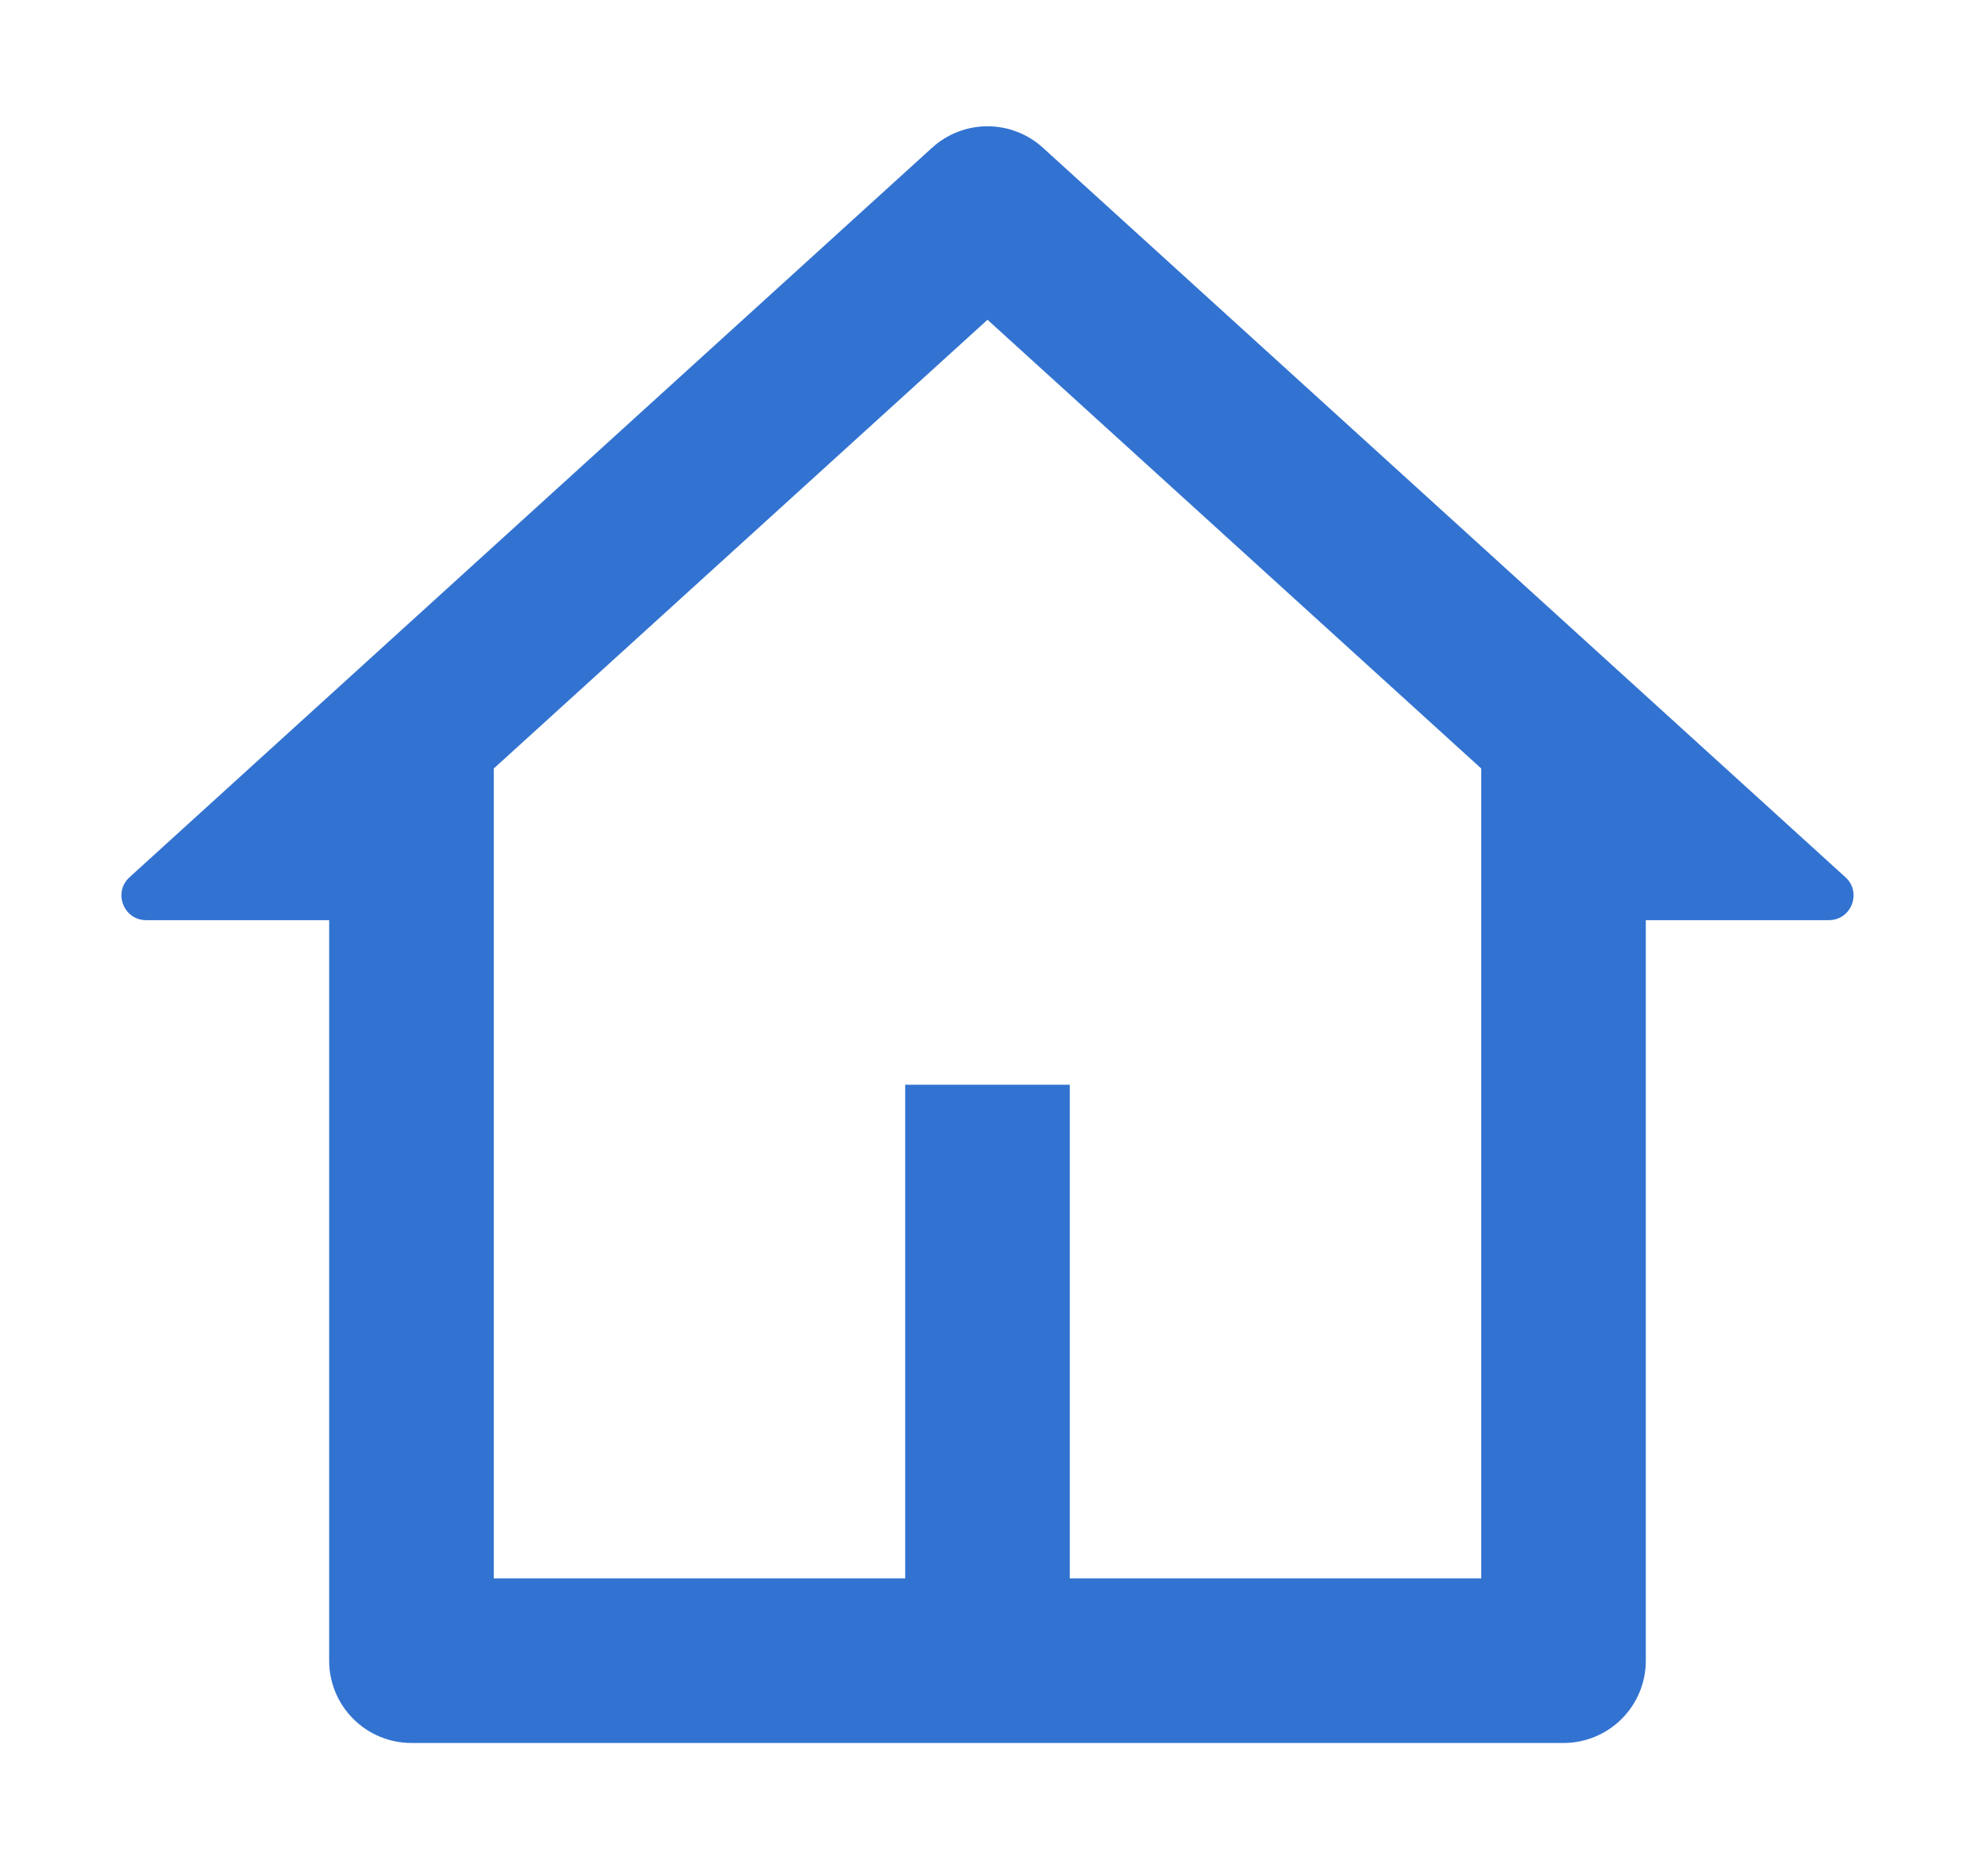
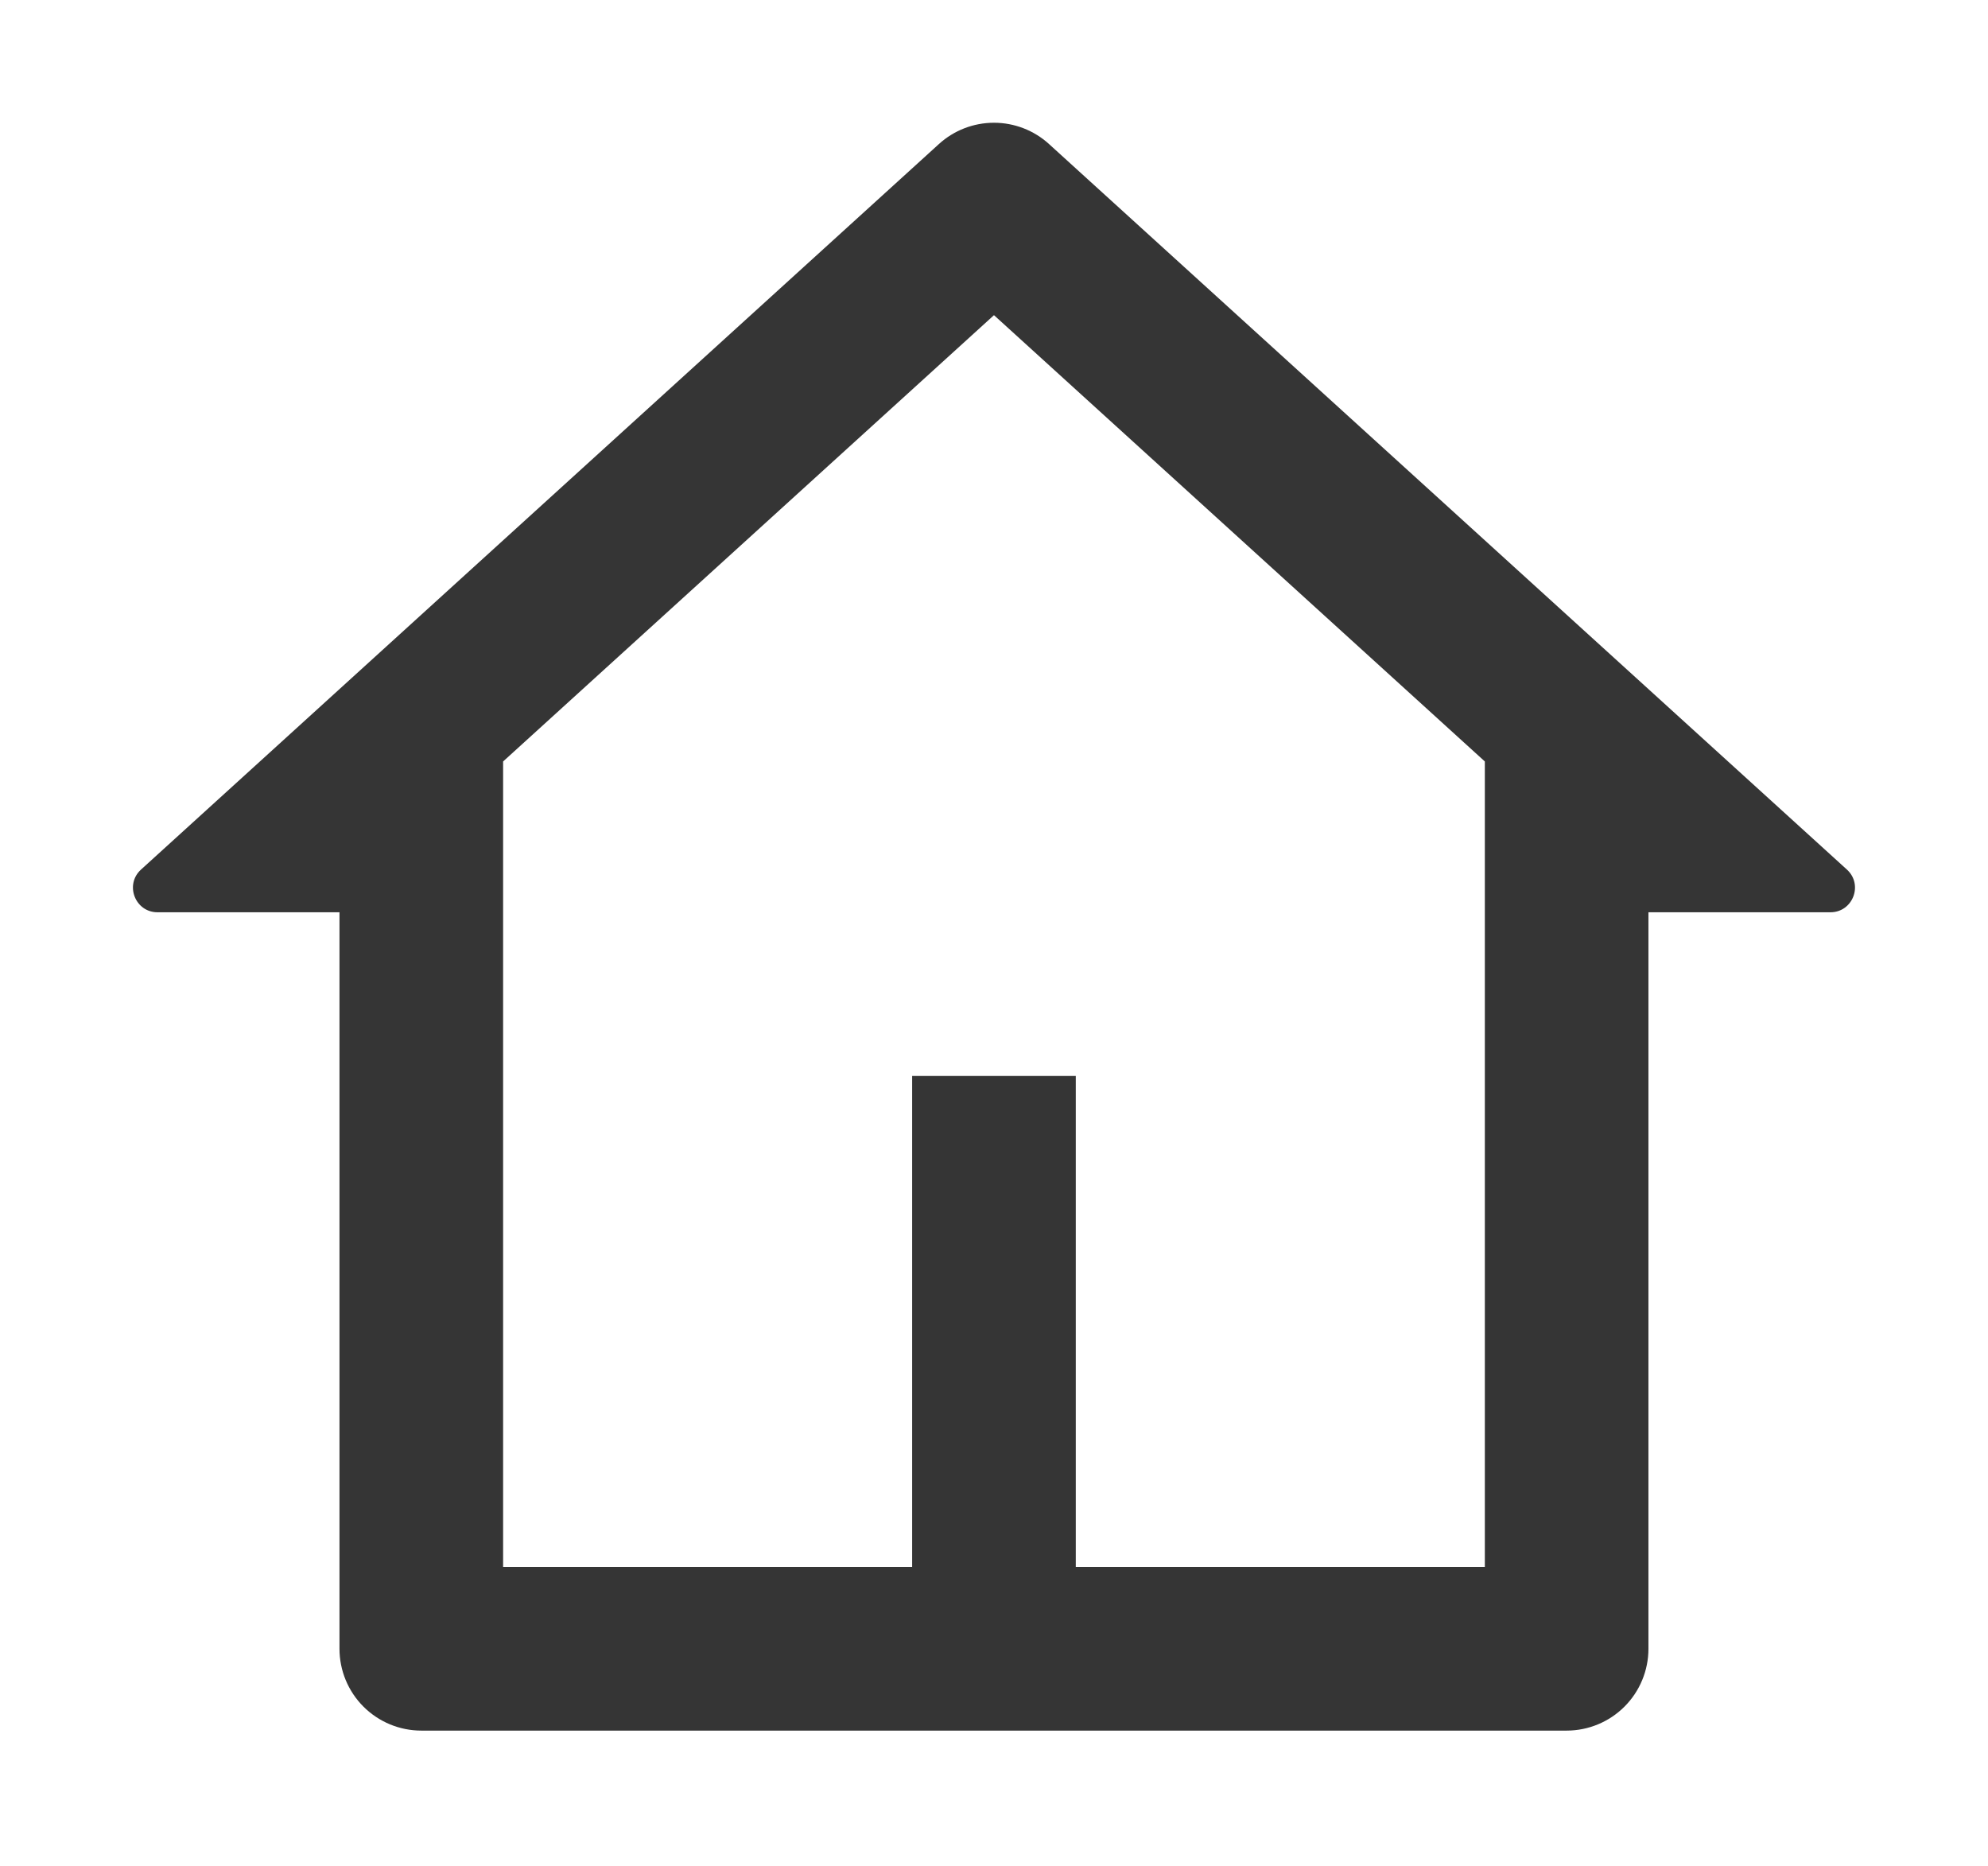
- <svg xmlns="http://www.w3.org/2000/svg" width="80" height="76" viewBox="0 0 80 76" fill="none">
-   <path d="M63.333 70.611H16.666C15.782 70.611 14.934 70.26 14.309 69.634C13.684 69.009 13.333 68.162 13.333 67.277V37.277H5.92C5.006 37.277 4.571 36.152 5.247 35.538L37.756 5.984C38.37 5.426 39.17 5.116 40 5.116C40.829 5.116 41.629 5.426 42.243 5.984L74.752 35.538C75.429 36.152 74.994 37.277 74.08 37.277H66.666V67.277C66.666 68.162 66.315 69.009 65.69 69.634C65.065 70.26 64.217 70.611 63.333 70.611ZM43.333 63.944H60V31.134L40 12.954L20 31.134V63.944H36.666V43.944H43.333V63.944Z" fill="#3273D1" />
+ <svg xmlns="http://www.w3.org/2000/svg" width="81" height="76" viewBox="0 0 81 76" fill="none">
+   <path d="M63.832 70.495H17.165C16.281 70.495 15.434 70.143 14.808 69.518C14.183 68.893 13.832 68.045 13.832 67.161V37.161H6.419C5.505 37.161 5.07 36.036 5.746 35.421L38.255 5.868C38.869 5.309 39.669 5 40.499 5C41.328 5 42.128 5.309 42.742 5.868L75.251 35.421C75.928 36.036 75.493 37.161 74.579 37.161H67.165V67.161C67.165 68.045 66.814 68.893 66.189 69.518C65.564 70.143 64.716 70.495 63.832 70.495ZM43.832 63.828H60.499V31.018L40.499 12.838L20.499 31.018V63.828H37.165V43.828H43.832V63.828Z" fill="#353535" />
</svg>
